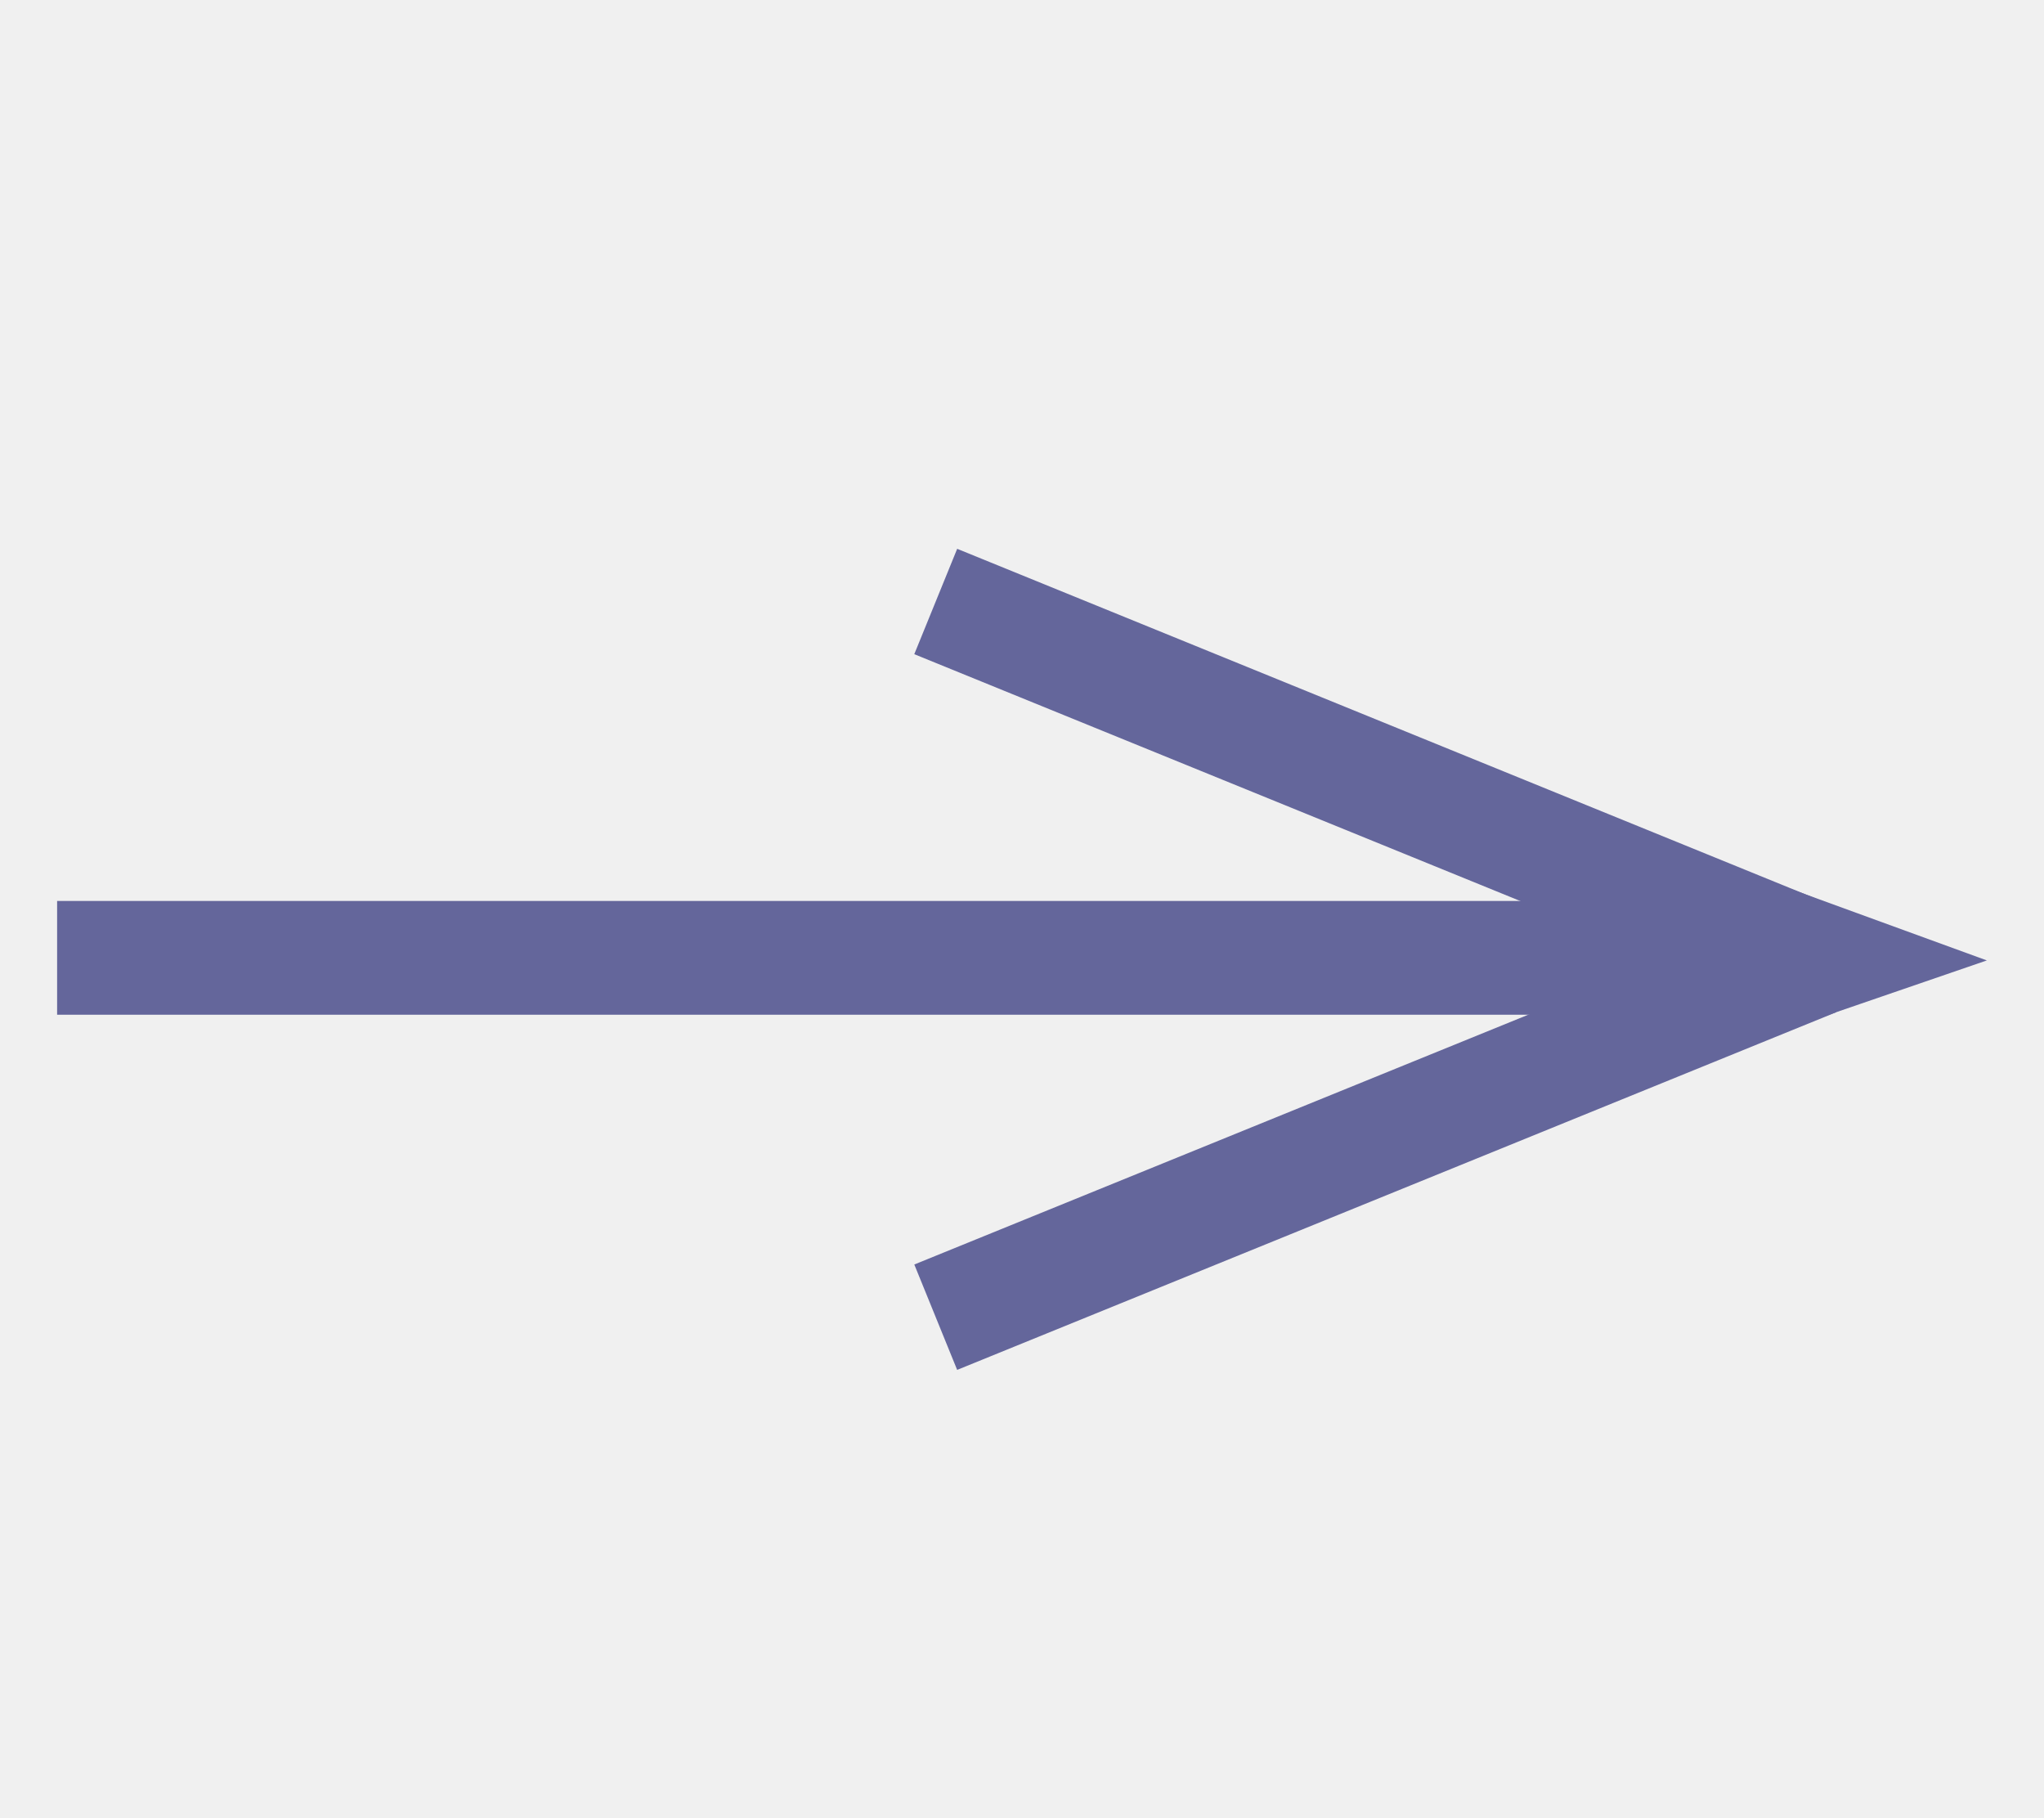
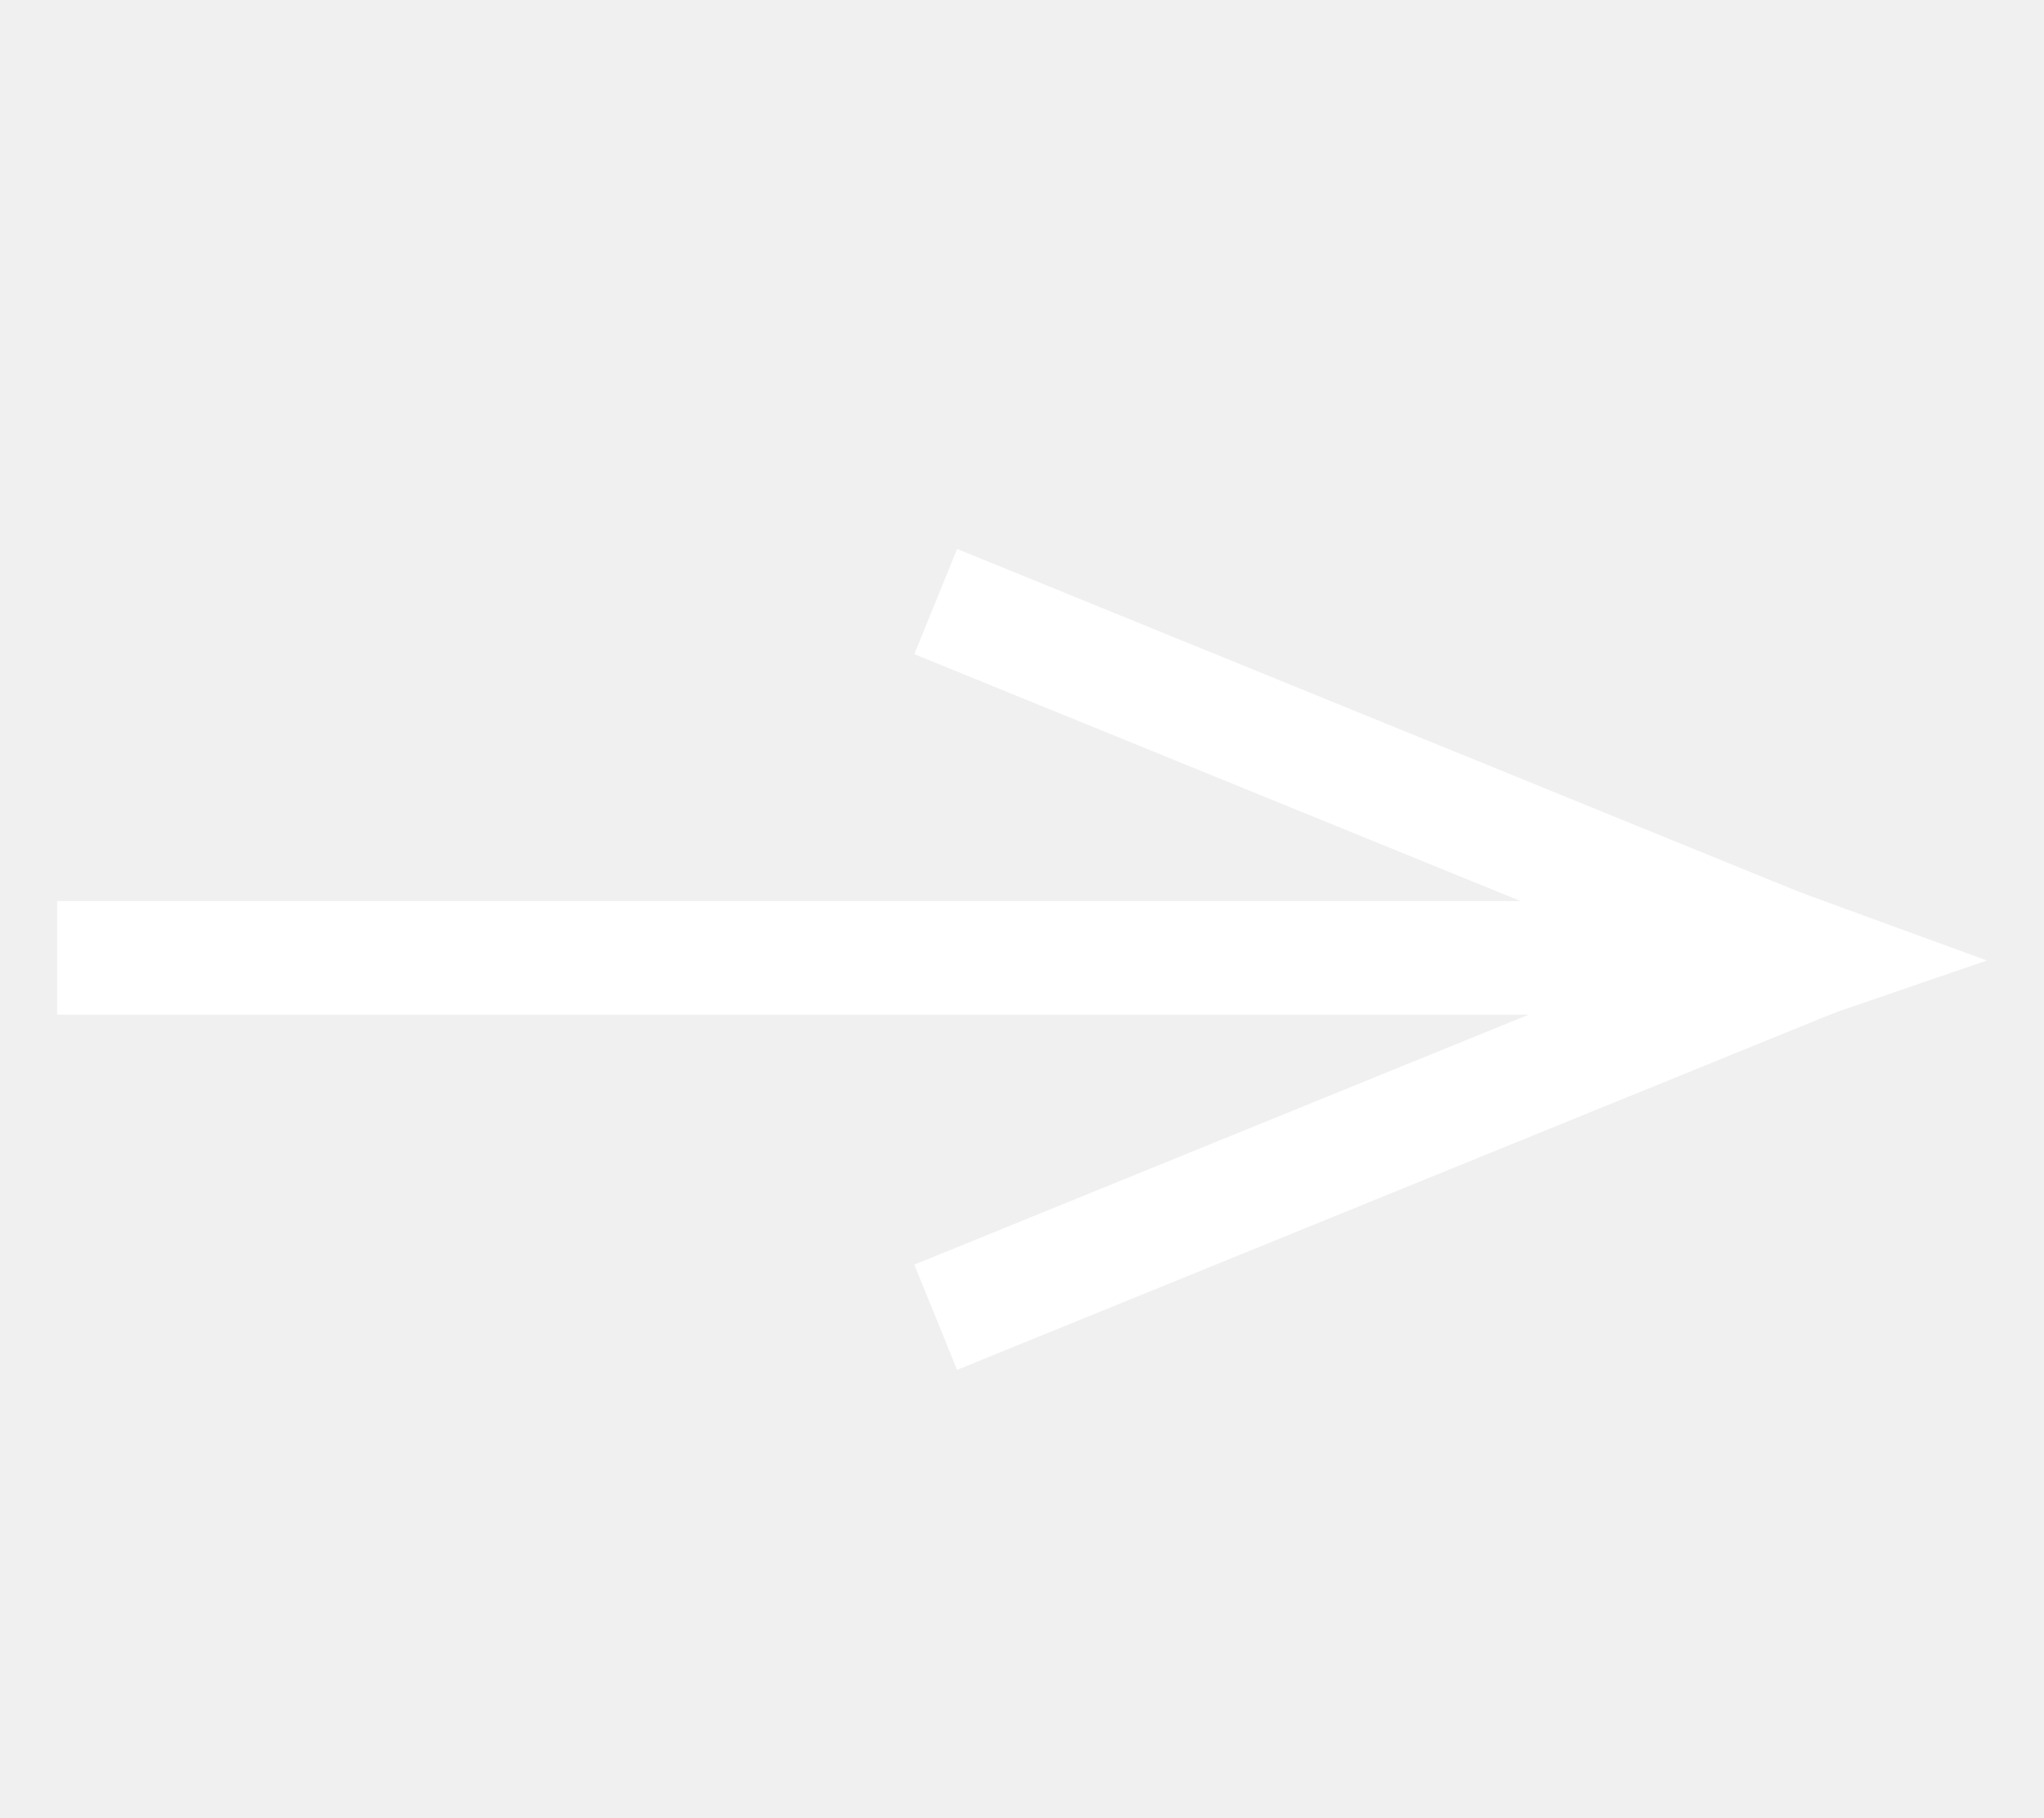
- <svg xmlns="http://www.w3.org/2000/svg" width="18" height="16" viewBox="0 0 4.762 4.233">
-   <path d="M4.386 2.249H.357" style="fill:none;stroke:#64669b;stroke-width:.265;stroke-linecap:butt;stroke-linejoin:miter;stroke-miterlimit:3.9;stroke-dasharray:none;stroke-dashoffset:.455;stroke-opacity:1" transform="translate(-.224 -.018)" />
-   <path d="M4.228 2.235 2.18 1.401m2.048.834-2.048.833" style="fill:none;stroke:#64669b;stroke-width:.265;stroke-linecap:butt;stroke-linejoin:round;stroke-miterlimit:4;stroke-dasharray:none;stroke-opacity:1" />
-   <path d="m4.052 3.37-.364-.03.208-.3Z" style="fill:#64669b;fill-opacity:1;stroke-width:.303;stroke-linecap:square;stroke-miterlimit:3.9;stroke-dasharray:none;stroke-dashoffset:1.718" transform="matrix(1.33713 -.55363 .91924 .8271 -3.887 1.693)" />
+ <svg xmlns="http://www.w3.org/2000/svg" width="18" height="16" viewBox="0 0 18 16" fill="none">
+   <path d="M15.732 8.433H0.503" stroke="white" stroke-miterlimit="3.9" />
+   <path d="M8.24 5.296L15.981 8.448L8.24 11.597" stroke="white" stroke-width="1" stroke-linejoin="round" />
+   <path d="M17.497 8.456L15.553 9.123L15.562 7.75L17.497 8.456Z" fill="white" />
</svg>
